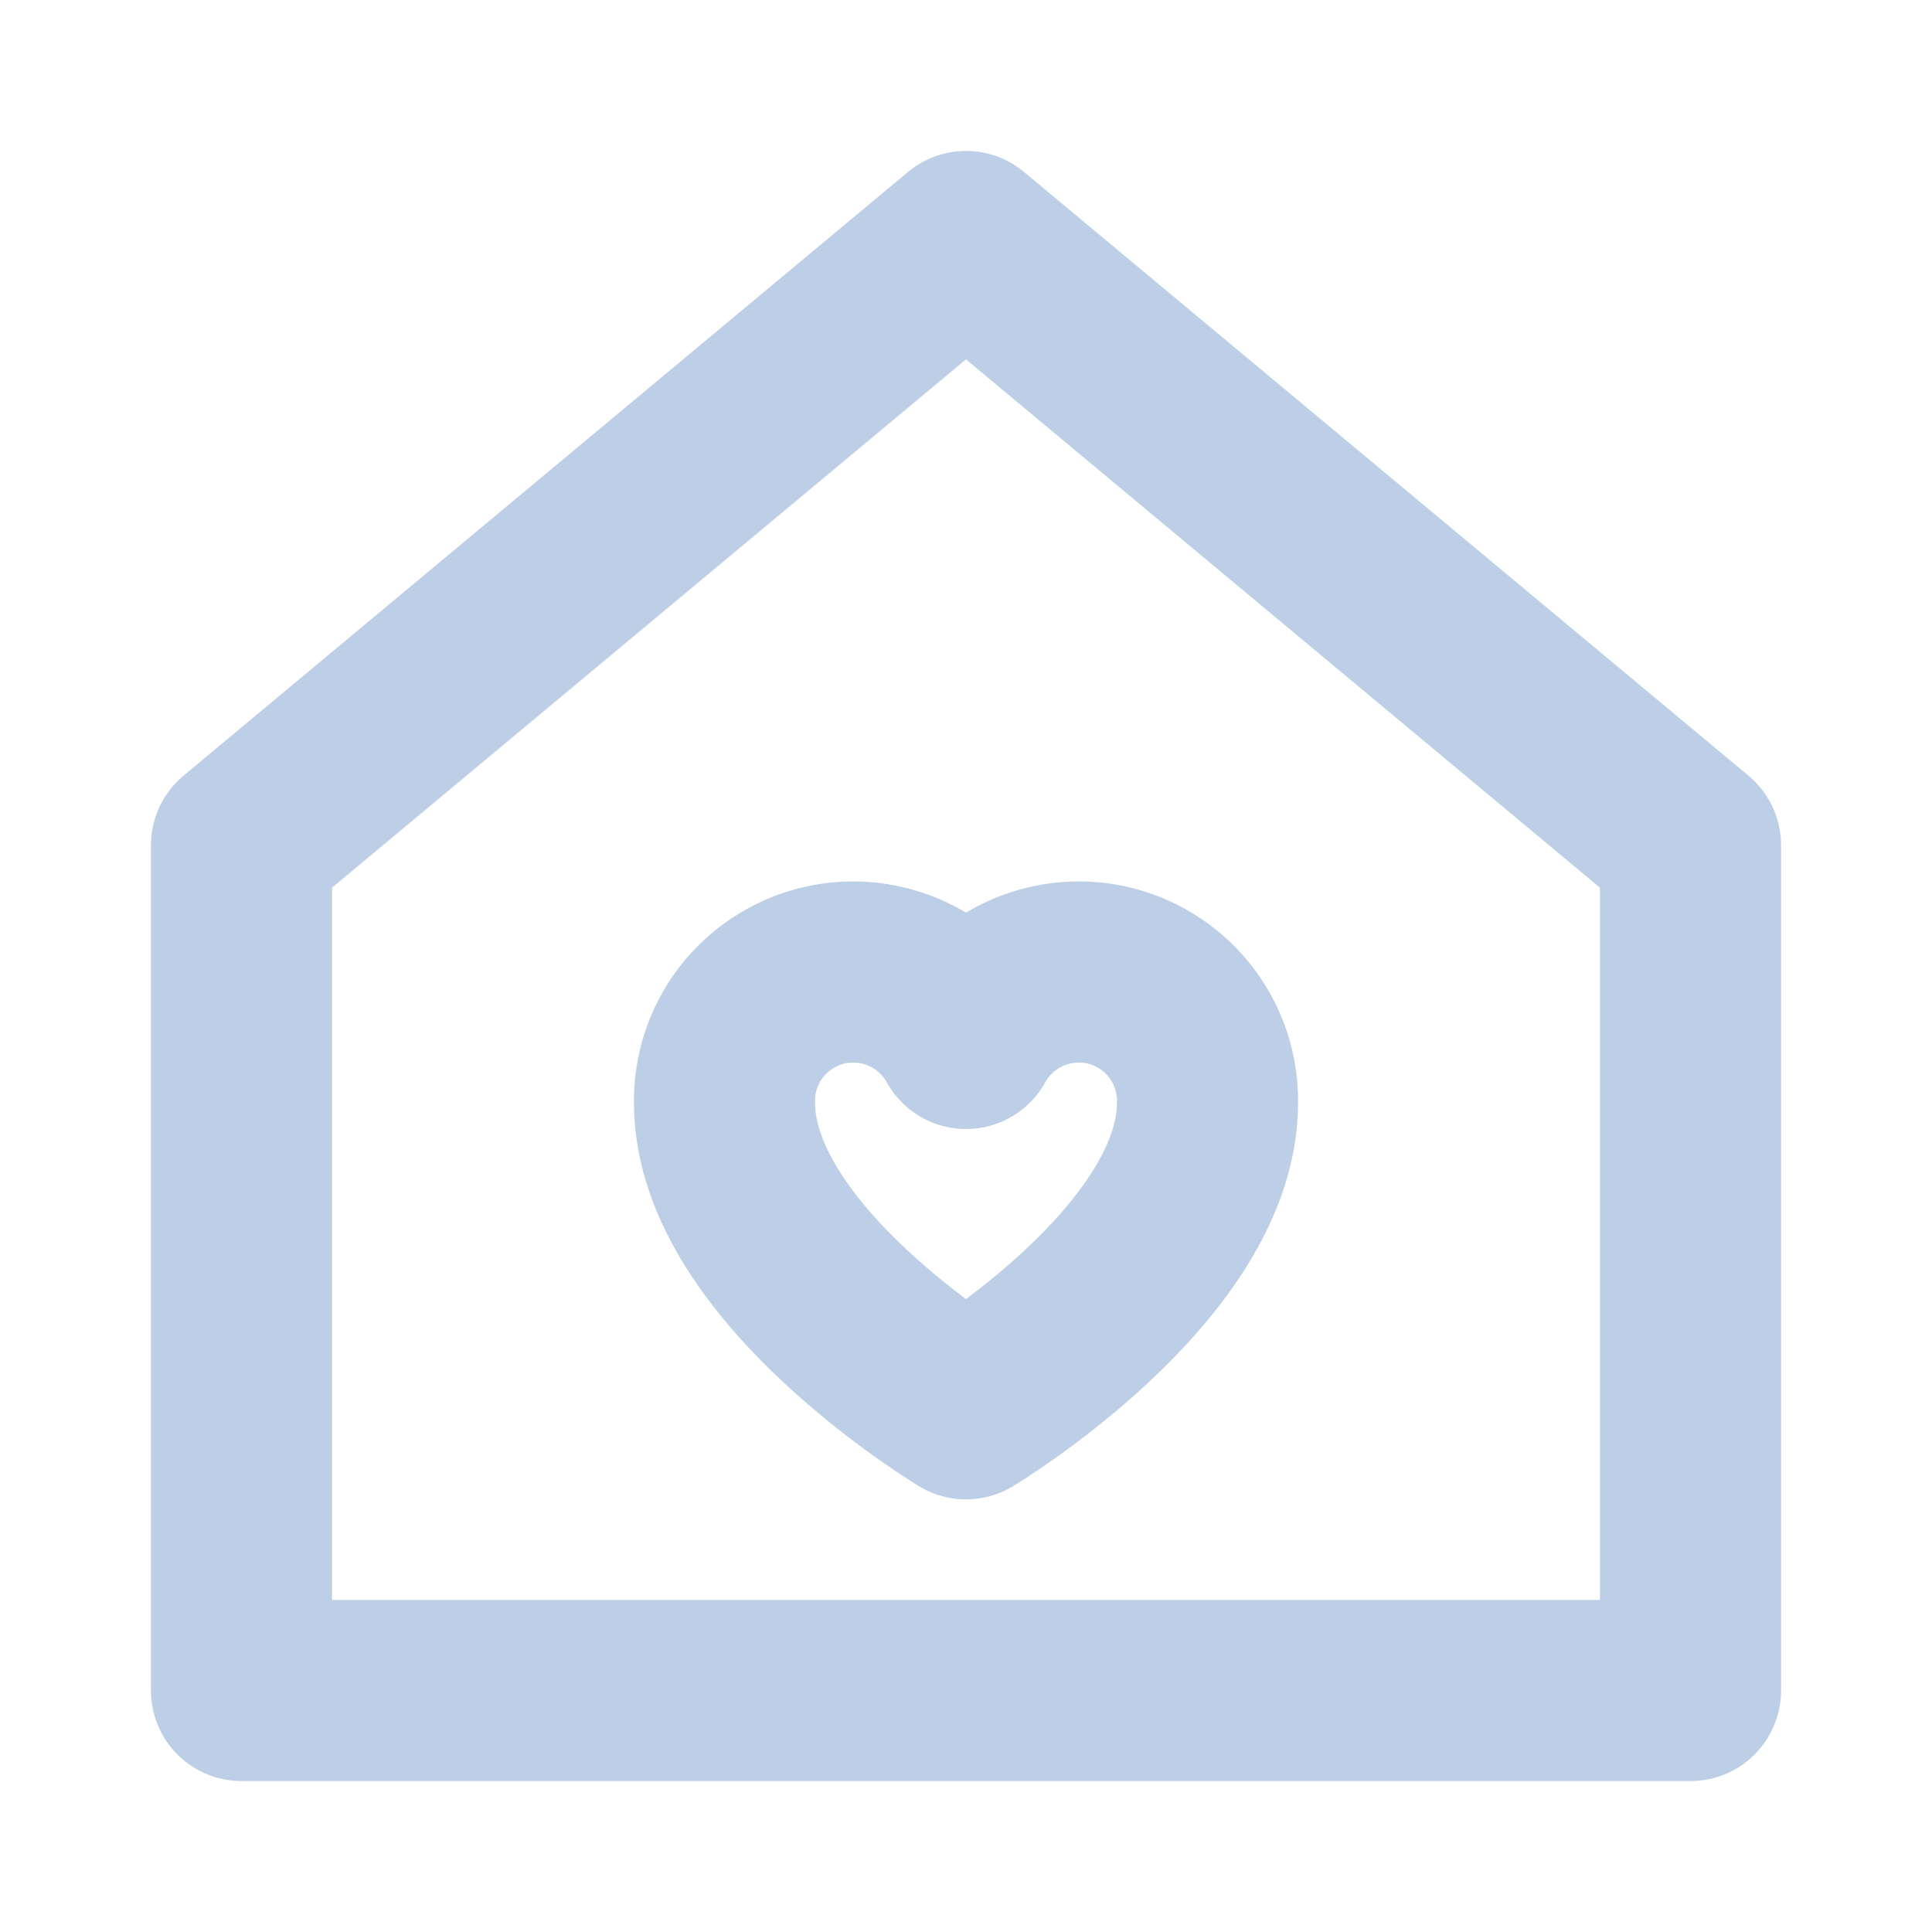
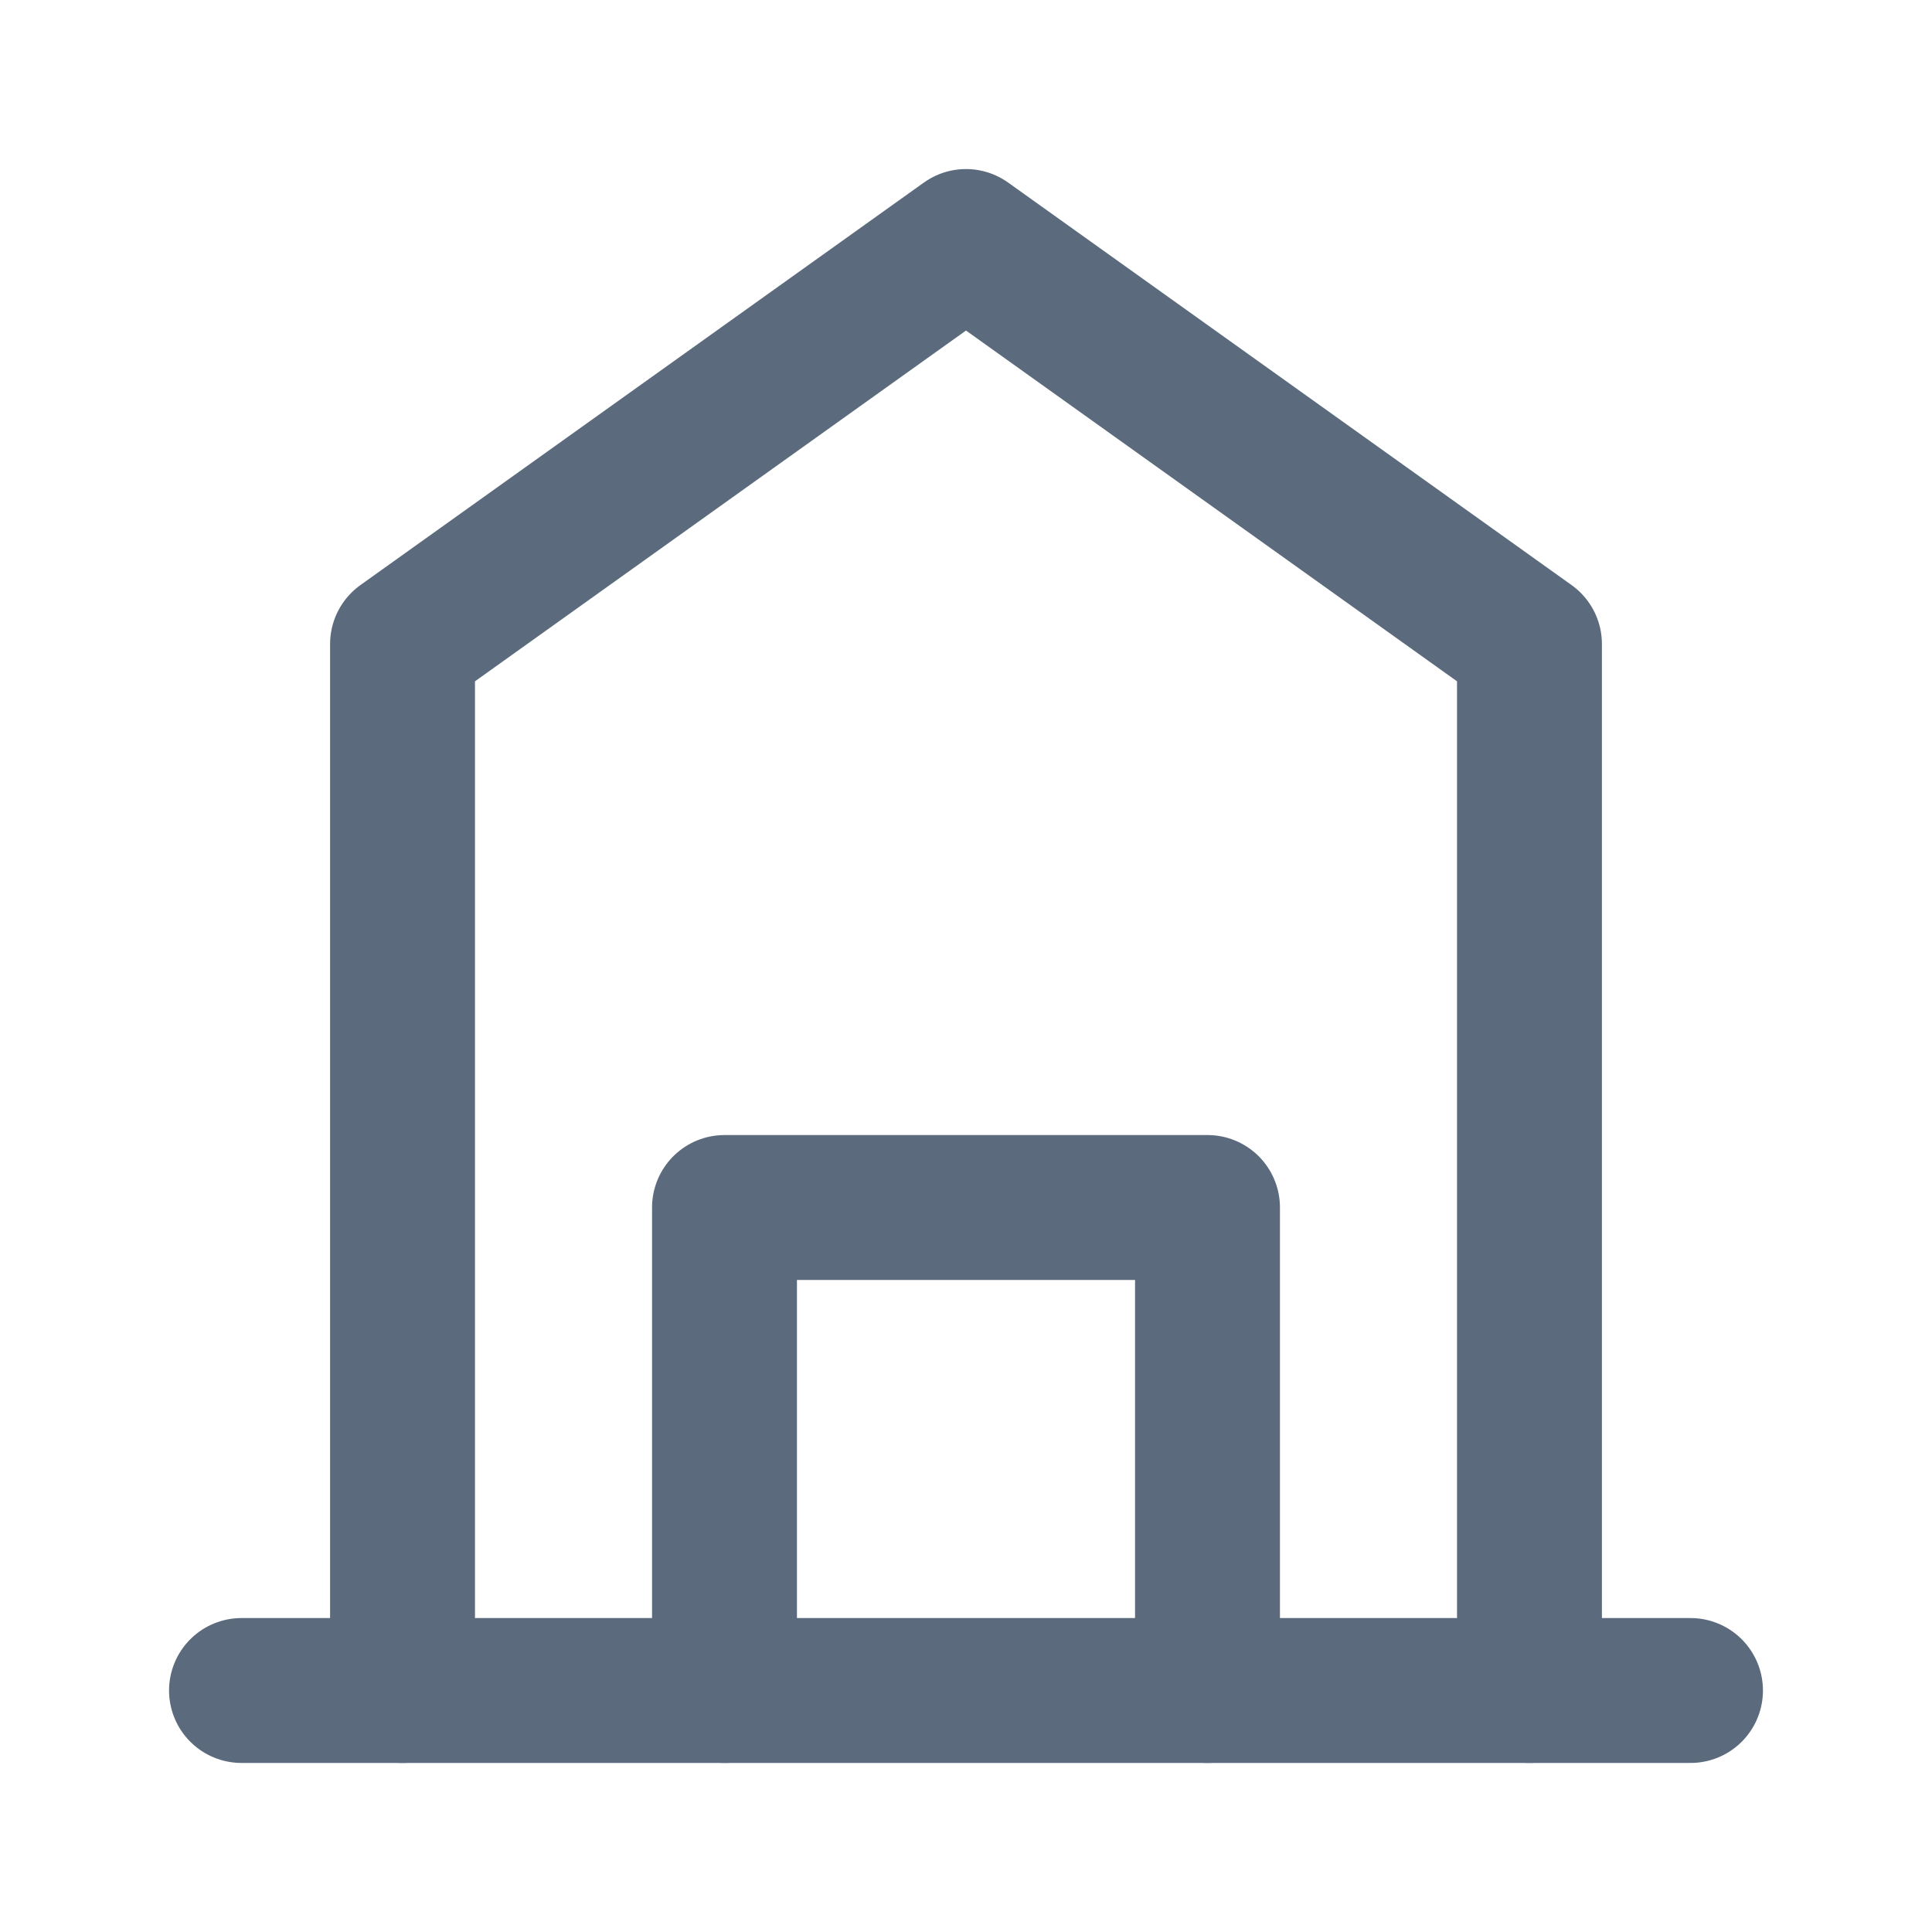
- <svg xmlns="http://www.w3.org/2000/svg" preserveAspectRatio="none" overflow="visible" style="display: block;" width="16" height="16" viewBox="0 0 16 16" fill="none">
-   <g id="Icon">
-     <path id="Vector" d="M2 7L8 2L14 7V14H2V7Z" stroke-width="1.5" stroke-linecap="round" stroke-linejoin="round" stroke="#BDCFE6" />
-     <path id="Vector_2" d="M8 11.667C8 11.667 6 10.467 6 9.133C5.996 8.895 6.072 8.663 6.215 8.473C6.359 8.283 6.562 8.147 6.792 8.085C7.022 8.024 7.265 8.042 7.484 8.135C7.703 8.228 7.885 8.392 8 8.6C8.115 8.392 8.297 8.228 8.516 8.135C8.735 8.042 8.978 8.024 9.208 8.085C9.438 8.147 9.641 8.283 9.785 8.473C9.928 8.663 10.004 8.895 10 9.133C10 10.467 8 11.667 8 11.667Z" stroke-width="1.5" stroke-linecap="round" stroke-linejoin="round" stroke="#BDCFE6" />
+ <svg xmlns="http://www.w3.org/2000/svg" preserveAspectRatio="none" overflow="visible" style="display: block;" width="20" height="20" viewBox="0 0 20 20" fill="none">
+   <g id="icon/house">
+     <path id="Vector" d="M2.5 17.5H17.5" stroke-width="1.5" stroke-linecap="round" stroke-linejoin="round" stroke="#5B6B7D" />
+     <path id="Vector_2" d="M4.167 17.5V6.667L10 2.5L15.833 6.667V17.5" stroke-width="1.5" stroke-linecap="round" stroke-linejoin="round" stroke="#5B6B7D" />
+     <path id="Vector_3" d="M7.5 17.5V12.5H12.5V17.5" stroke-width="1.5" stroke-linecap="round" stroke-linejoin="round" stroke="#5B6B7D" />
  </g>
</svg>
